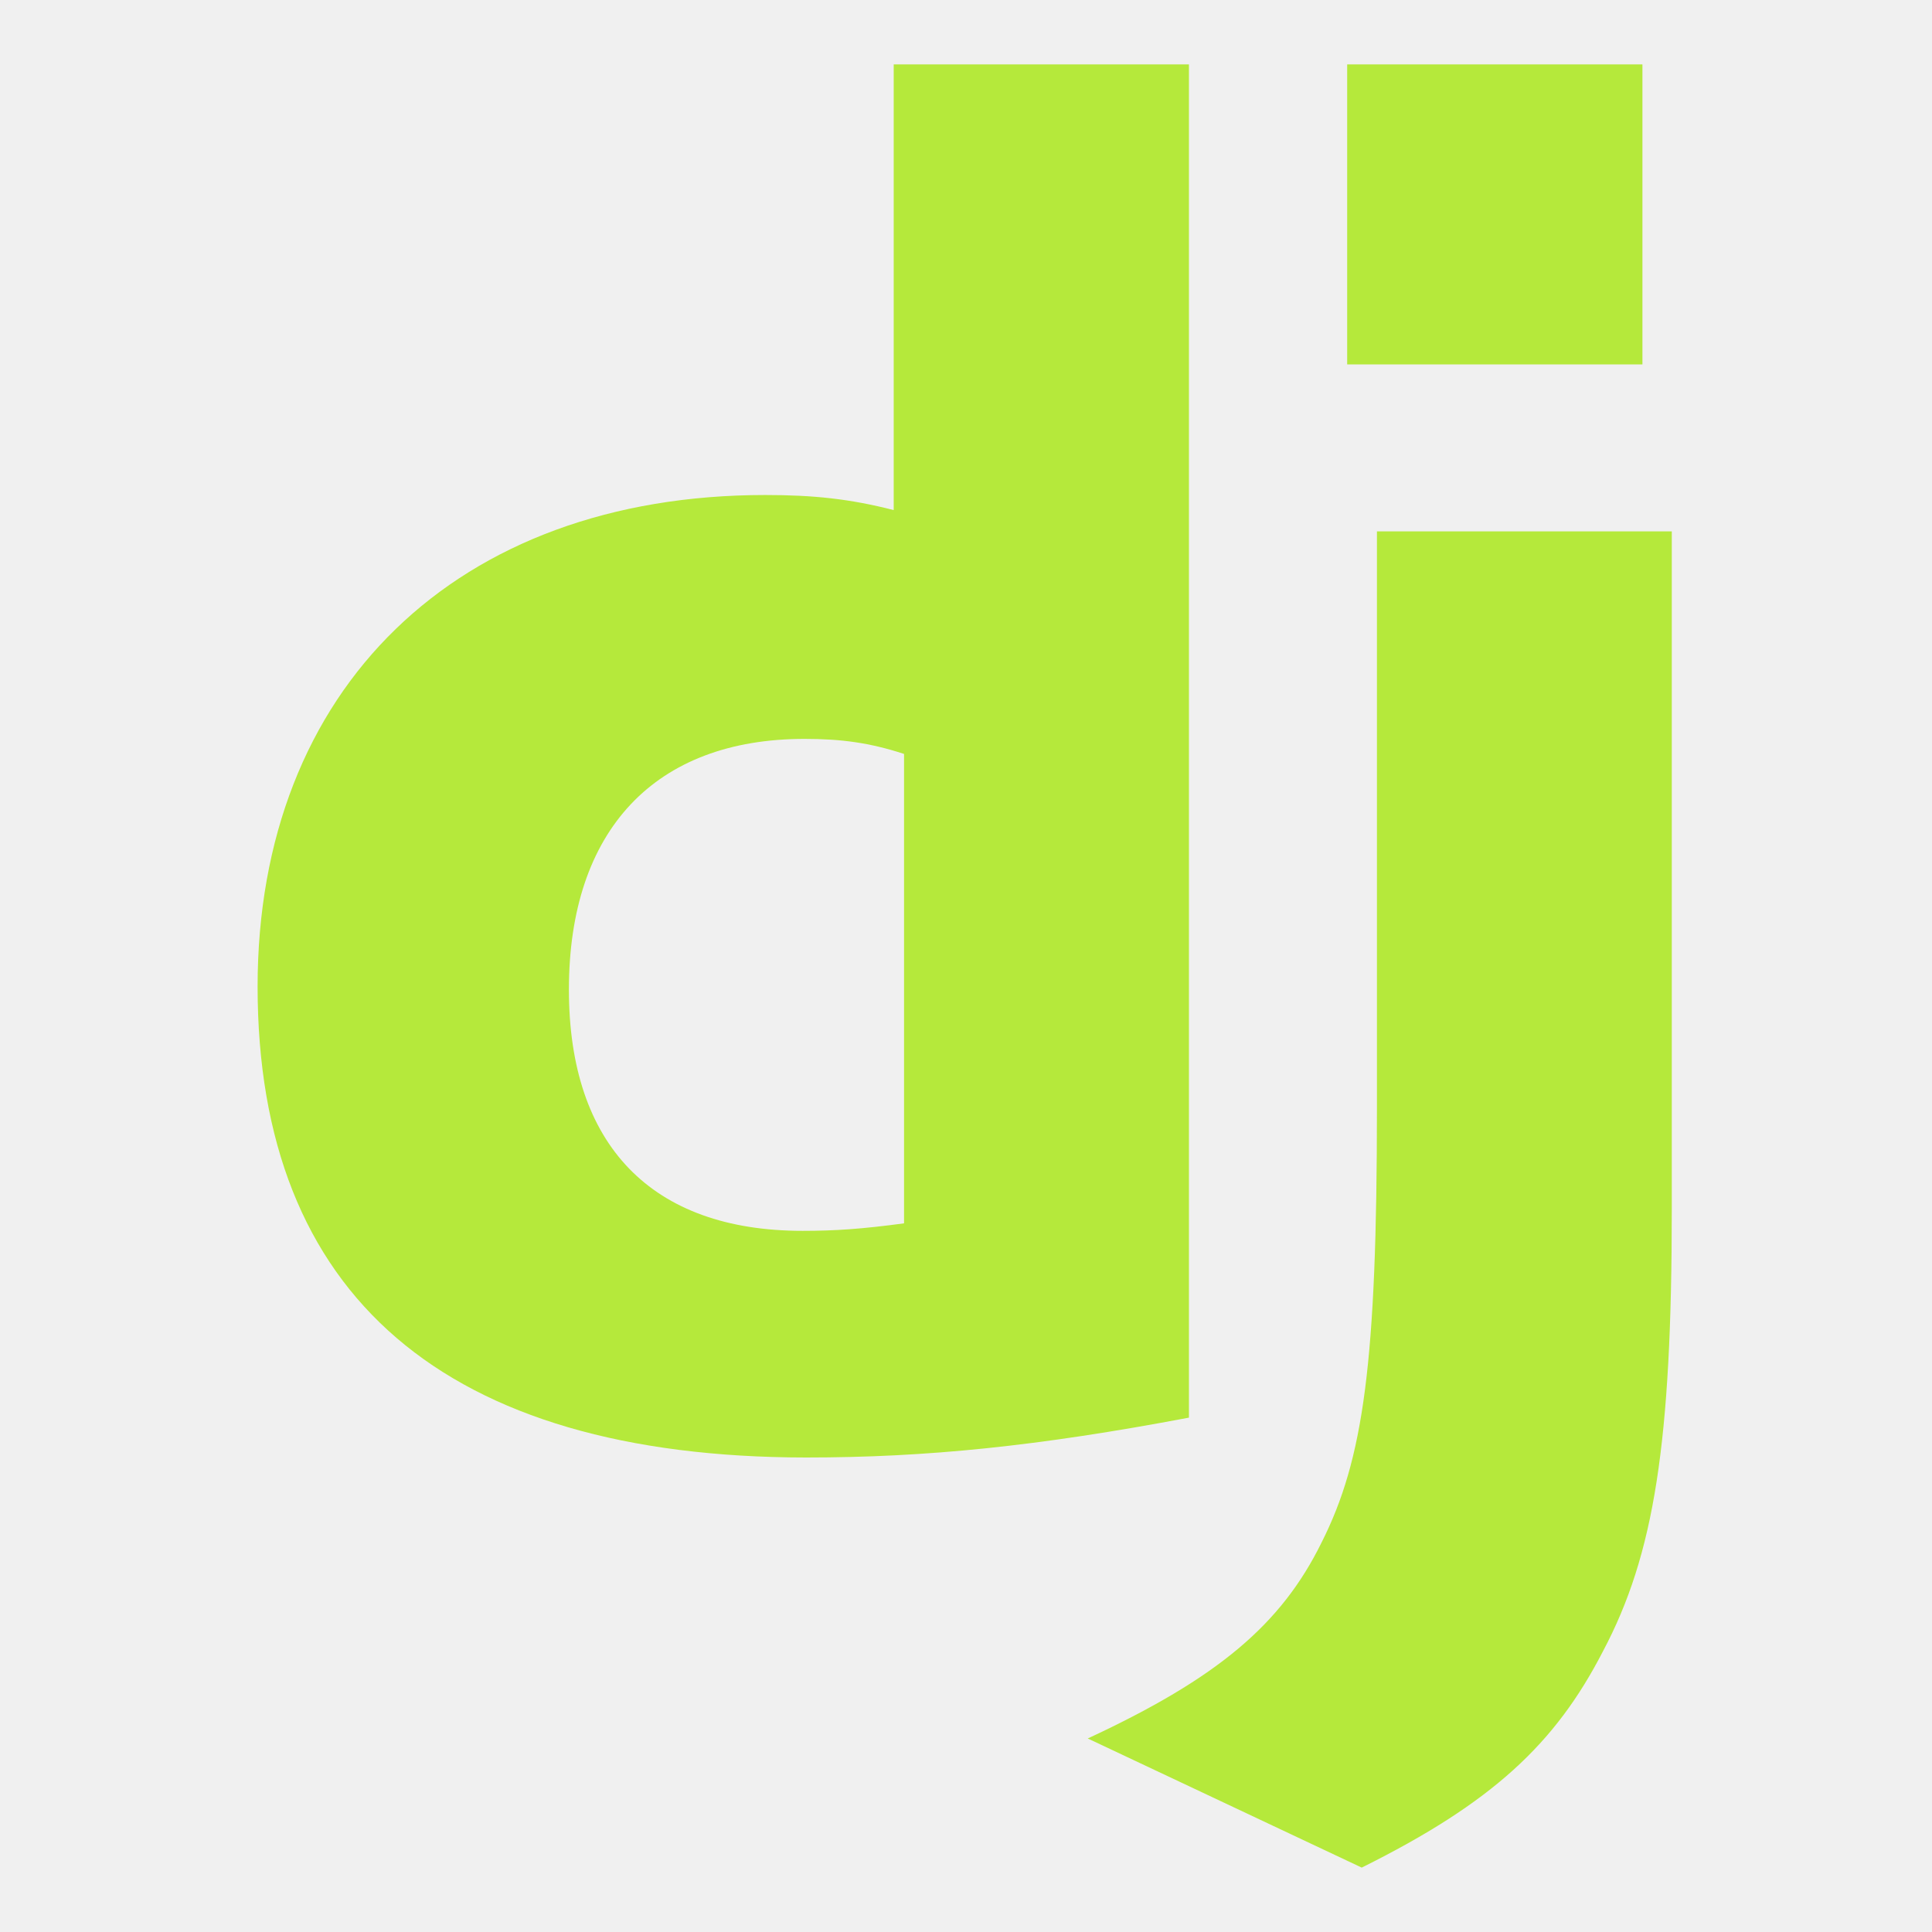
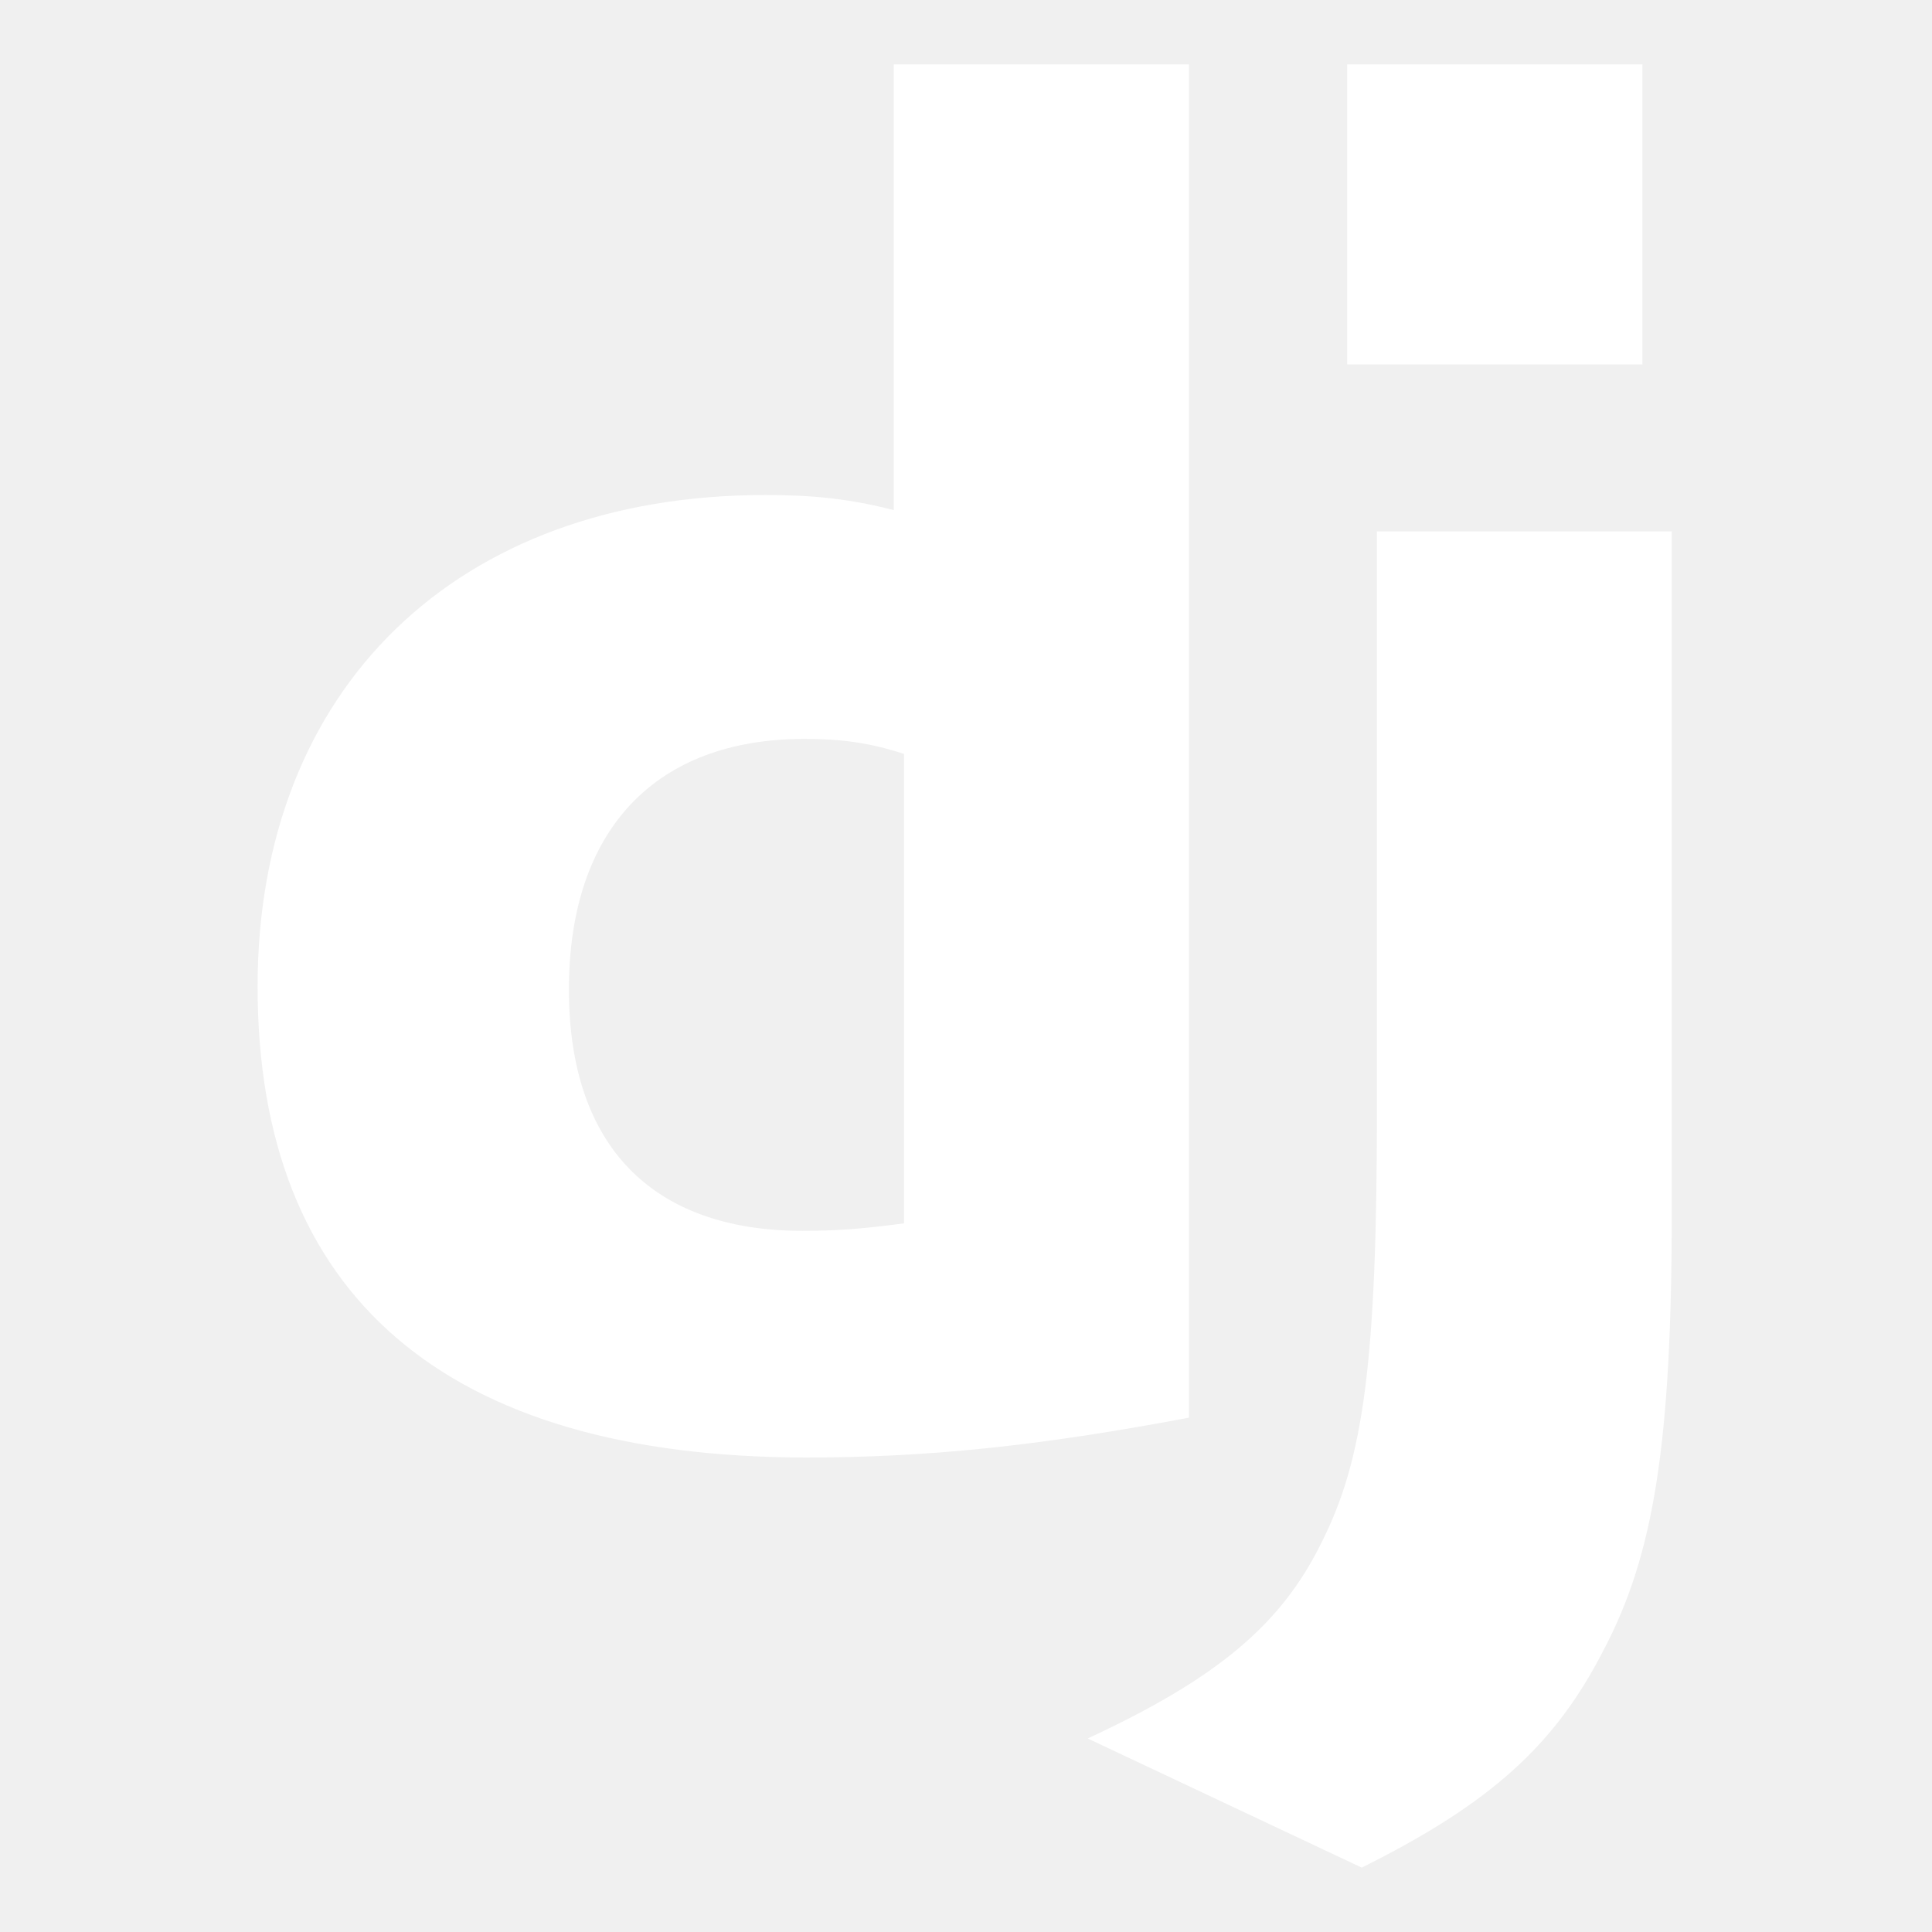
<svg xmlns="http://www.w3.org/2000/svg" viewBox="0 0 60 60" fill="none">
-   <path fill-rule="evenodd" clip-rule="evenodd" d="M36.924 2H27.755V15.841C26.386 15.49 25.253 15.373 23.766 15.373C14.184 15.373 8 21.382 8 30.64C8 40.249 13.83 45.252 25.029 45.264C28.77 45.264 32.227 44.914 36.924 44.026V2ZM24.984 22.947C26.117 22.947 27.002 23.063 28.076 23.414V37.992C26.766 38.168 25.94 38.225 24.925 38.225C20.229 38.225 17.668 35.56 17.668 30.733C17.668 25.775 20.346 22.947 24.984 22.947Z" fill="#B5E93B" />
-   <path d="M51.919 37.543V16.502H42.762V34.41C42.762 42.312 42.349 45.317 41.039 47.911C39.788 50.447 37.829 52.109 33.781 53.99L42.29 58C46.337 55.988 48.296 54.167 49.783 51.279C51.376 48.274 51.919 44.789 51.919 37.543Z" fill="#B5E93B" />
-   <path d="M51.007 2H41.838V11.317H51.007V2Z" fill="#B5E93B" />
+   <path fill-rule="evenodd" clip-rule="evenodd" d="M36.924 2H27.755V15.841C26.386 15.49 25.253 15.373 23.766 15.373C14.184 15.373 8 21.382 8 30.64C8 40.249 13.83 45.252 25.029 45.264C28.77 45.264 32.227 44.914 36.924 44.026V2ZM24.984 22.947C26.117 22.947 27.002 23.063 28.076 23.414V37.992C26.766 38.168 25.94 38.225 24.925 38.225C20.229 38.225 17.668 35.56 17.668 30.733C17.668 25.775 20.346 22.947 24.984 22.947Z" fill="#ffffff" />
+   <path d="M51.919 37.543V16.502H42.762V34.41C42.762 42.312 42.349 45.317 41.039 47.911C39.788 50.447 37.829 52.109 33.781 53.99L42.29 58C46.337 55.988 48.296 54.167 49.783 51.279C51.376 48.274 51.919 44.789 51.919 37.543Z" fill="#ffffff" />
+   <path d="M51.007 2H41.838V11.317H51.007V2Z" fill="#ffffff" />
</svg>
